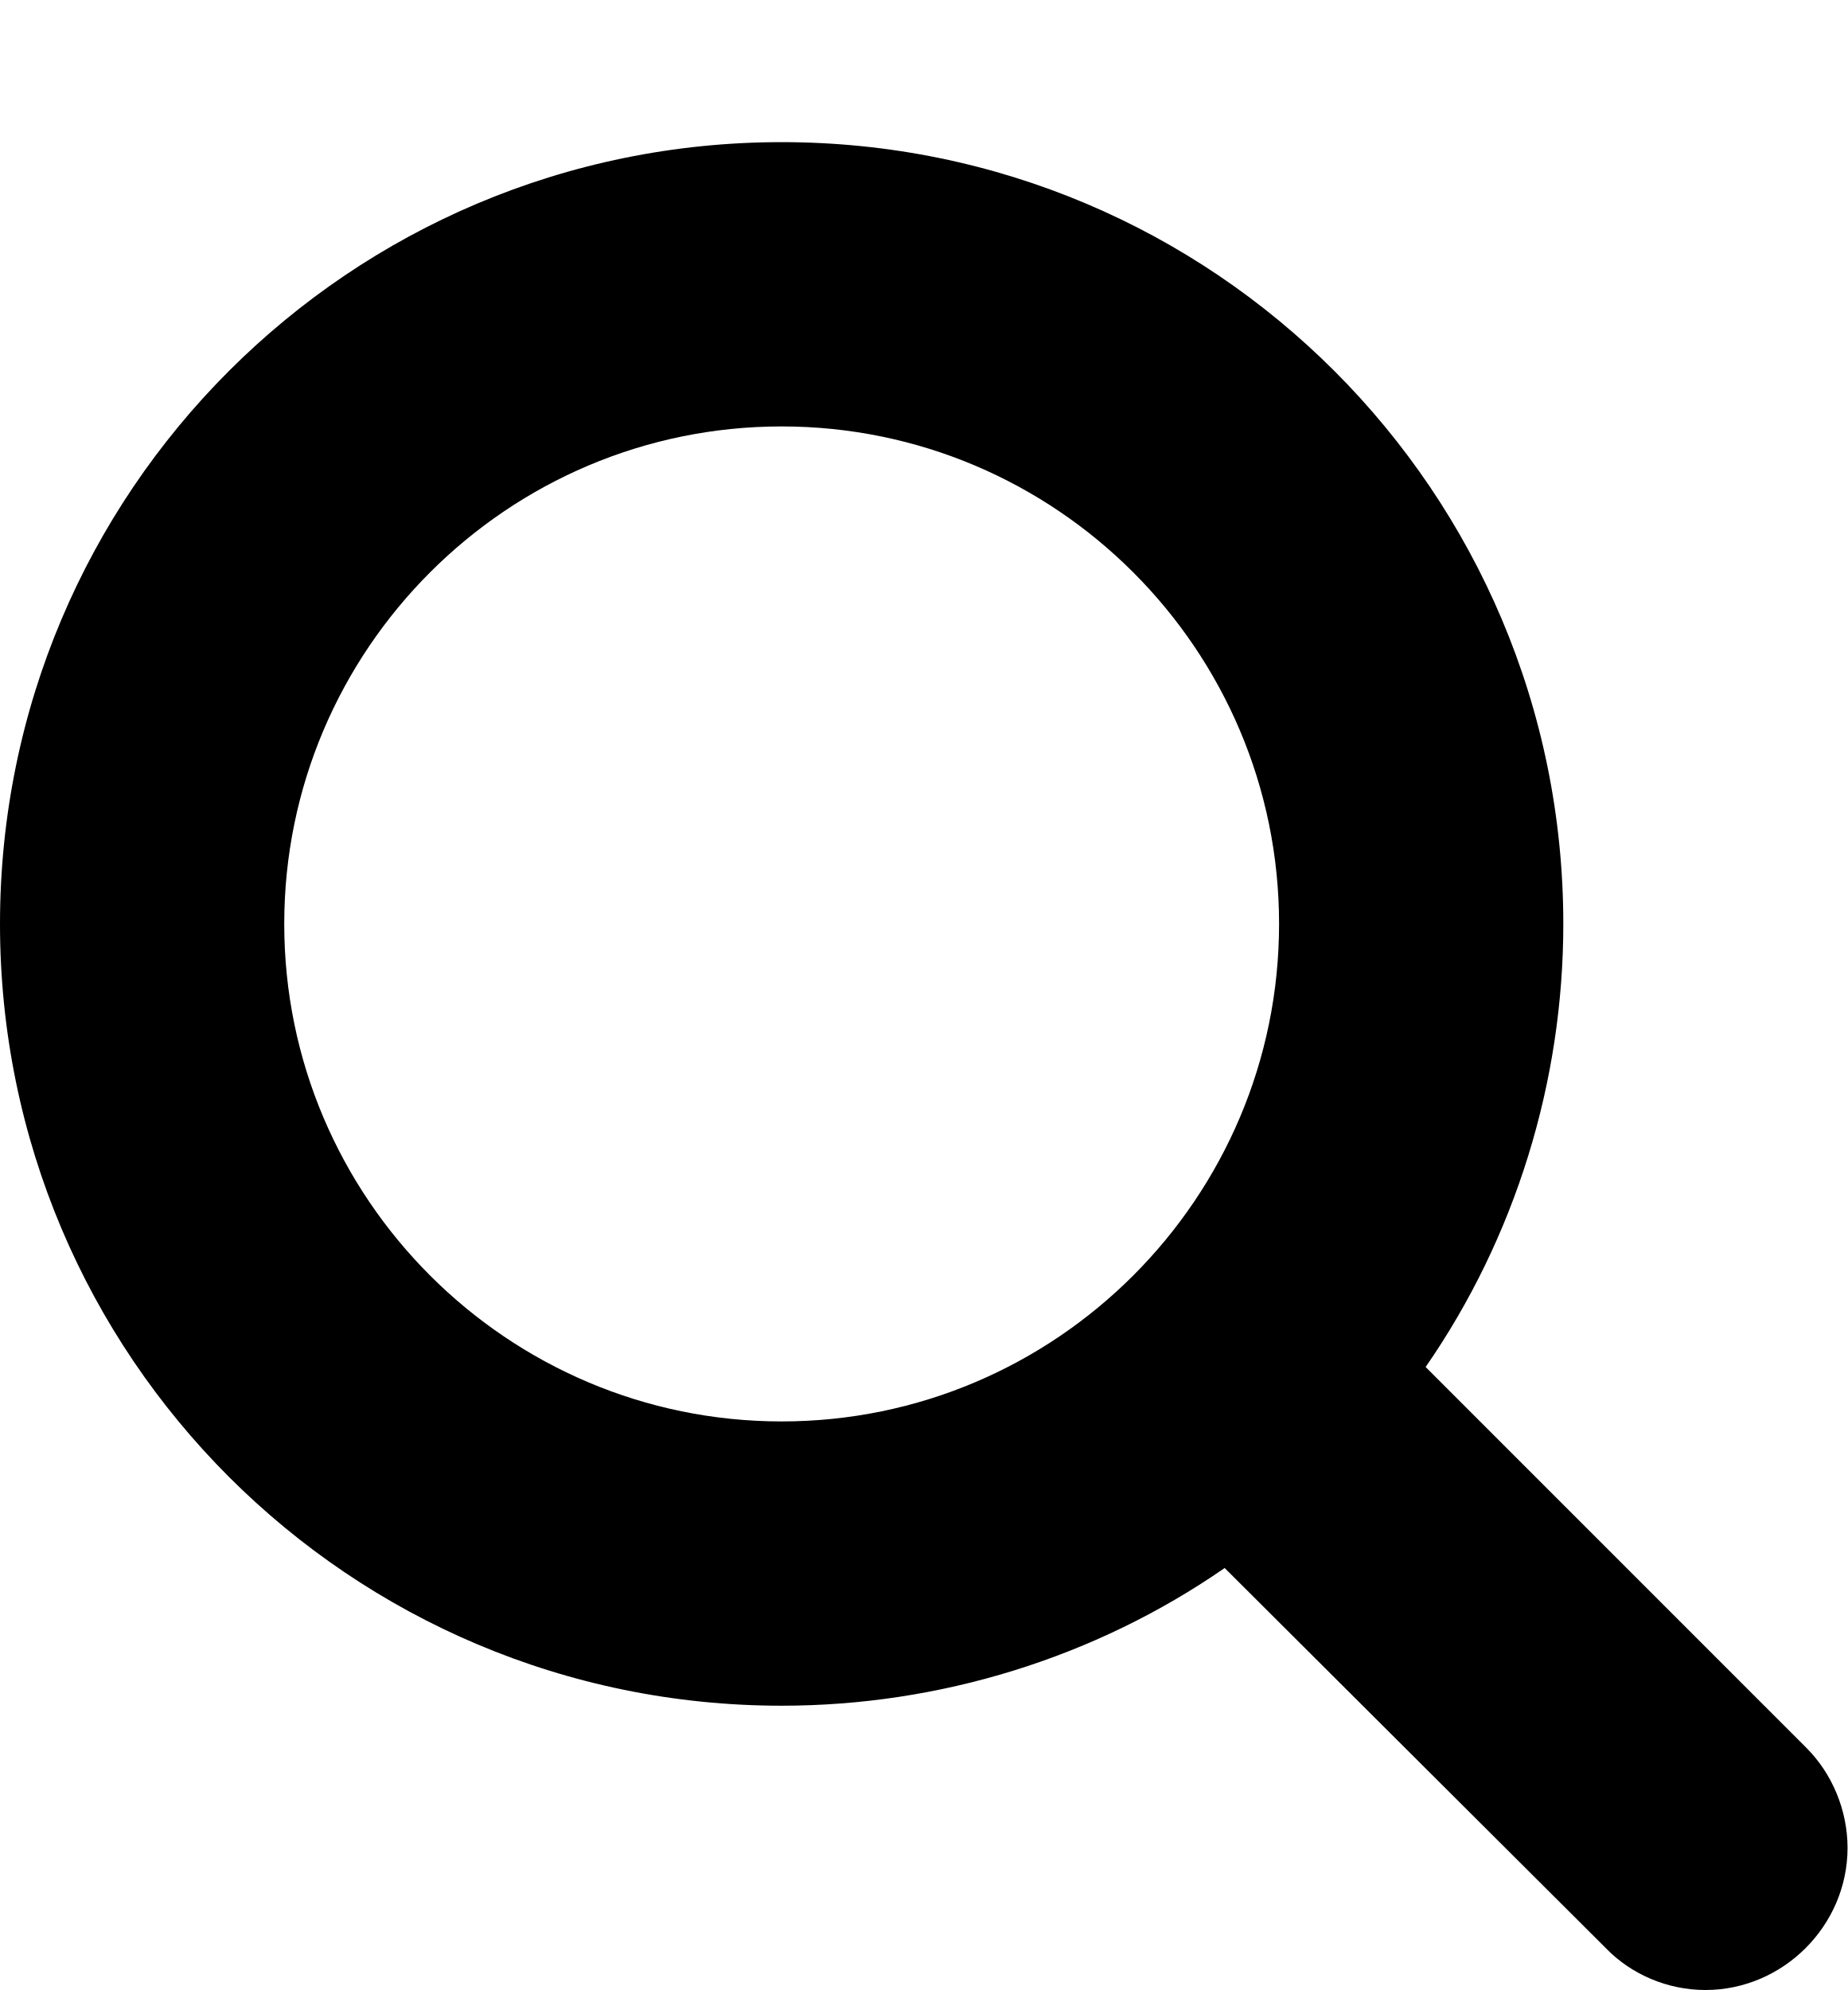
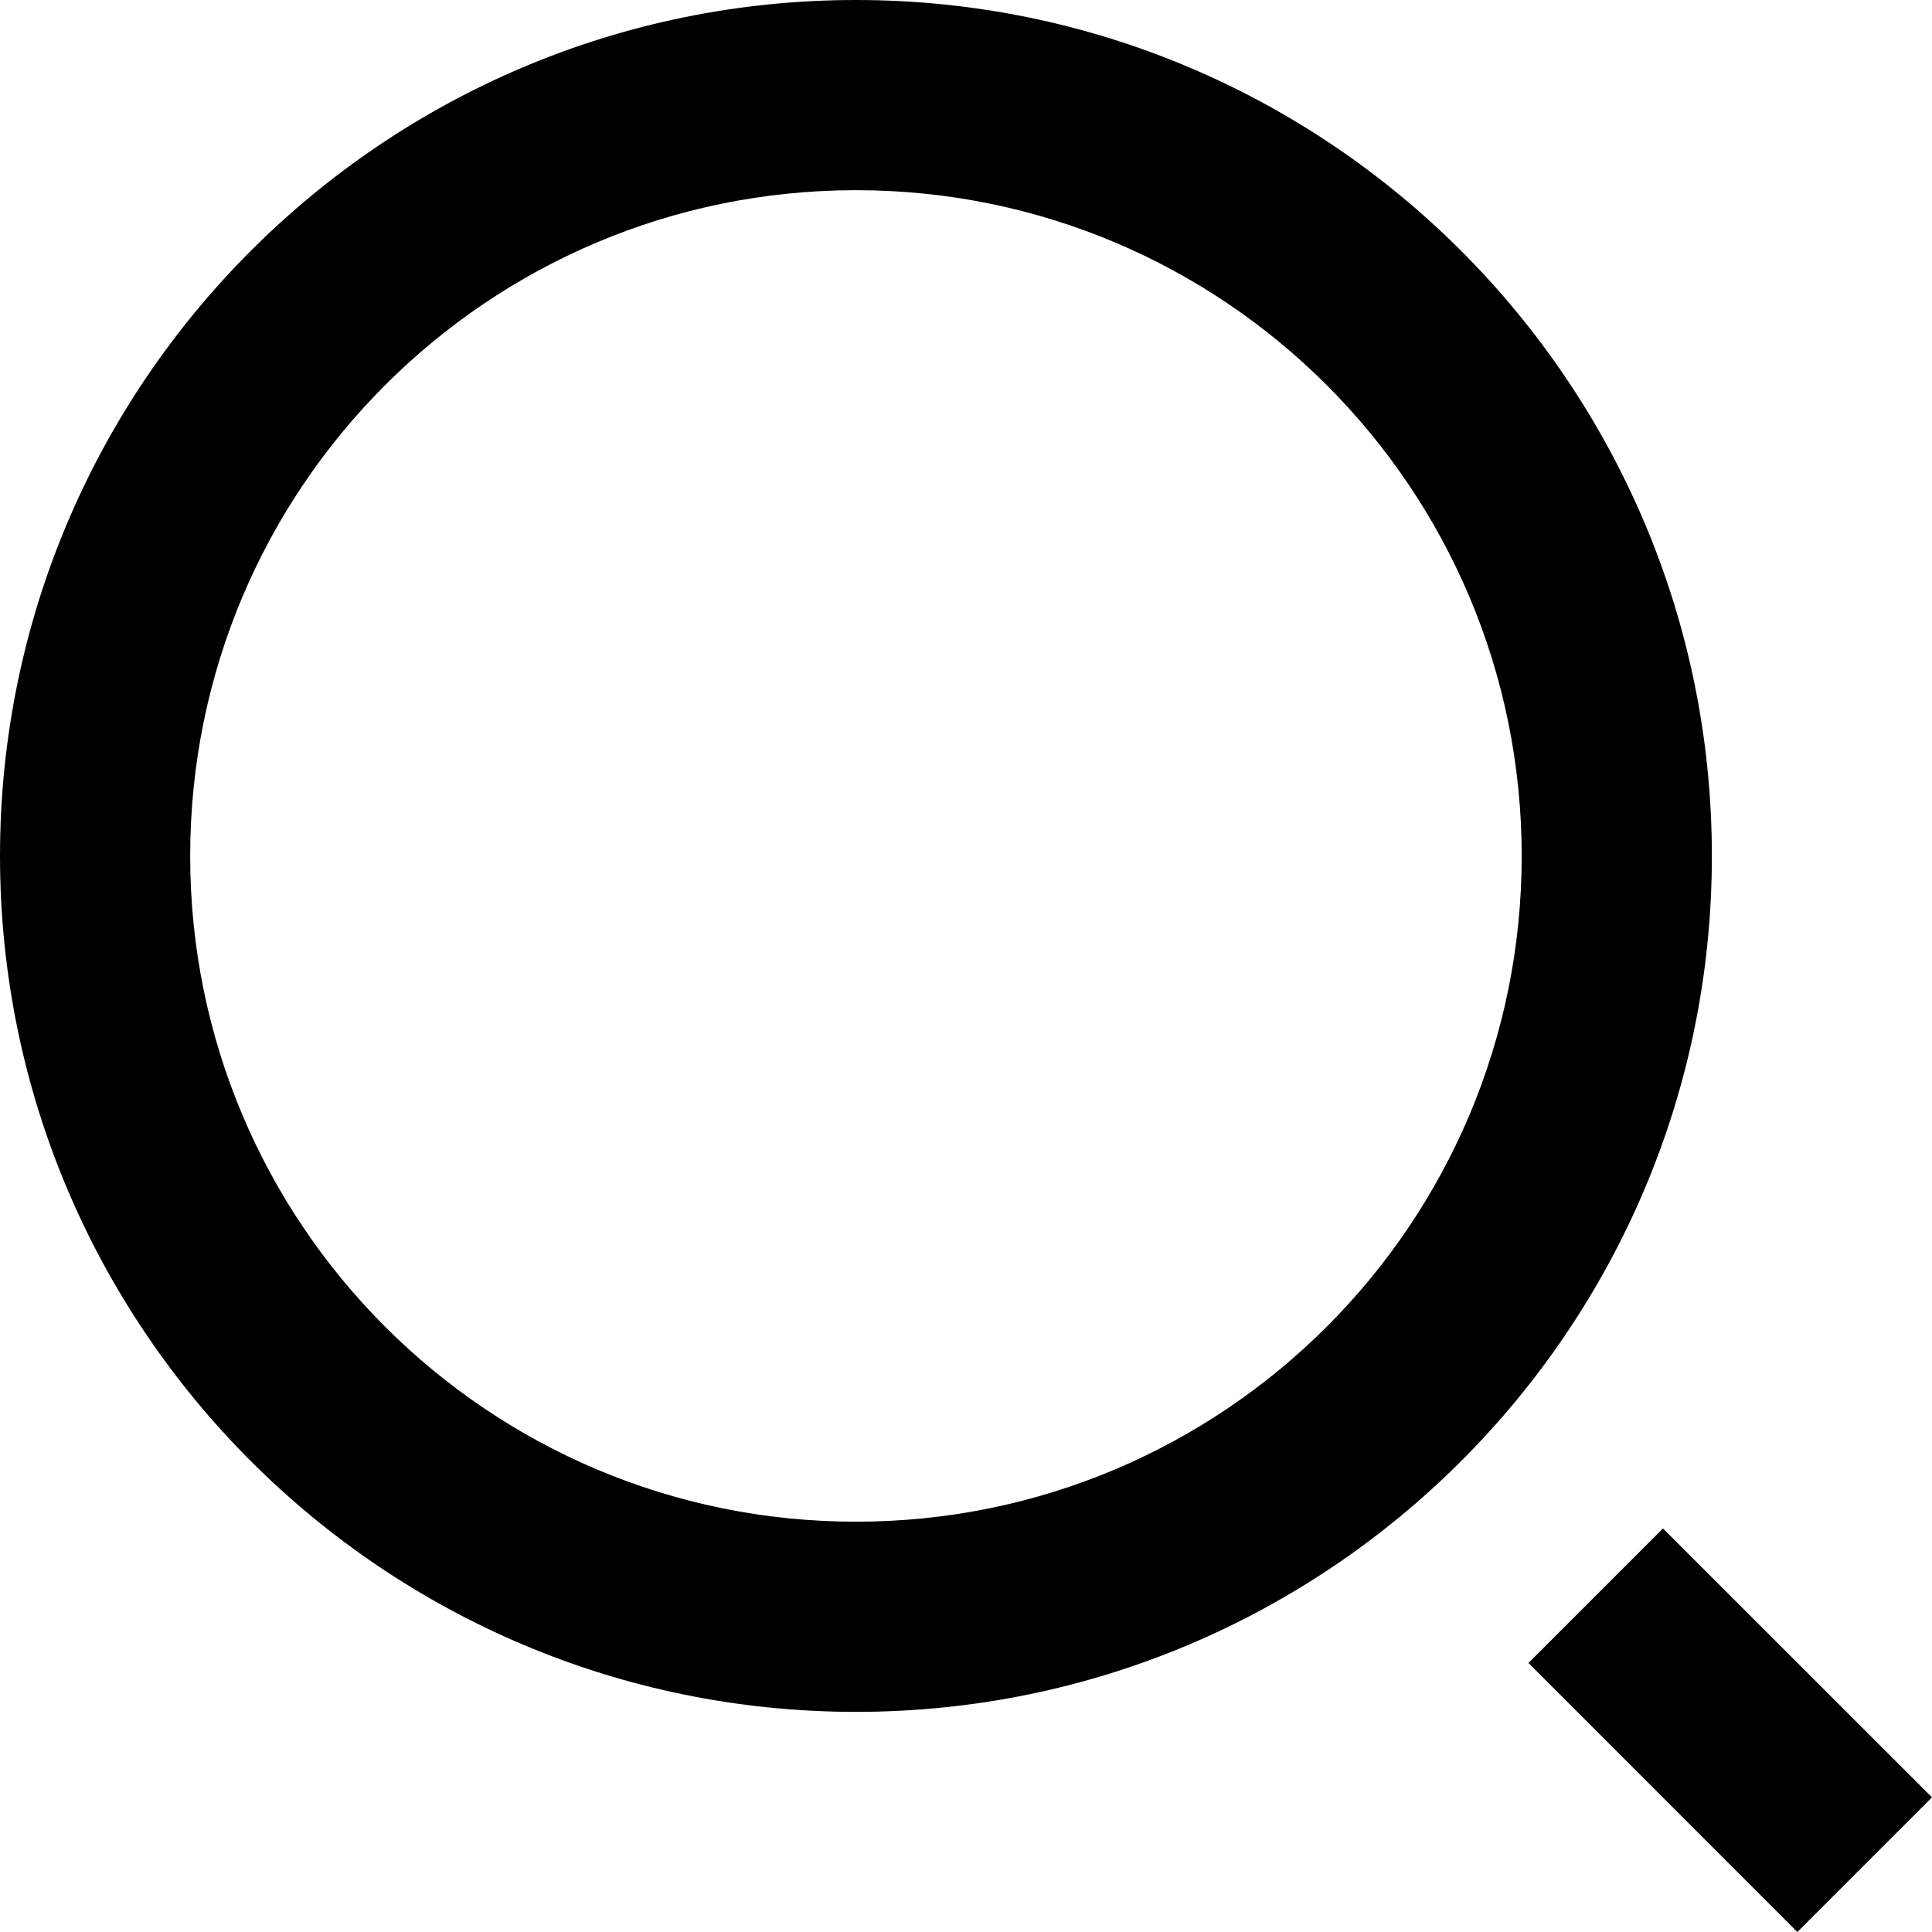
- <svg xmlns="http://www.w3.org/2000/svg" width="416" height="448" viewBox="0 0 416 448">
-   <path d="M288 208c0-61.75-50.25-112-112-112S64 146.25 64 208s50.25 112 112 112 112-50.25 112-112zm128 208c0 17.5-14.5 32-32 32-8.5 0-16.75-3.5-22.5-9.5L275.75 353c-29.25 20.25-64.25 31-99.75 31C78.75 384 0 305.25 0 208S78.75 32 176 32s176 78.75 176 176c0 35.5-10.75 70.5-31 99.75l85.75 85.75c5.75 5.75 9.25 14 9.25 22.5z" />
+ <svg xmlns="http://www.w3.org/2000/svg" width="16px" height="16px" viewBox="0 0 16 16" version="1.1">
+   <g id="Page-1" stroke="none" stroke-width="1" fill="none" fill-rule="evenodd">
+     <g id="HP-1.5" transform="translate(-1244, -66)" fill="#000000" fill-rule="nonzero">
+       <g id="Group" transform="translate(1242, 64)">
+         <path d="M9.089,2 C13.002,2 16.177,5.176 16.177,9.089 C16.177,13.002 13.002,16.177 9.089,16.177 C5.176,16.177 2,13.002 2,9.089 C2,5.176 5.176,2 9.089,2 Z M9.089,14.602 C12.134,14.602 14.602,12.134 14.602,9.089 C14.602,6.042 12.134,3.575 9.089,3.575 C6.042,3.575 3.575,6.042 3.575,9.089 C3.575,12.134 6.042,14.602 9.089,14.602 Z M15.772,14.658 L18,16.885 L16.885,18 L14.658,15.772 L15.772,14.658 L15.772,14.658 Z" id="Shape" />
+       </g>
+     </g>
+   </g>
</svg>
